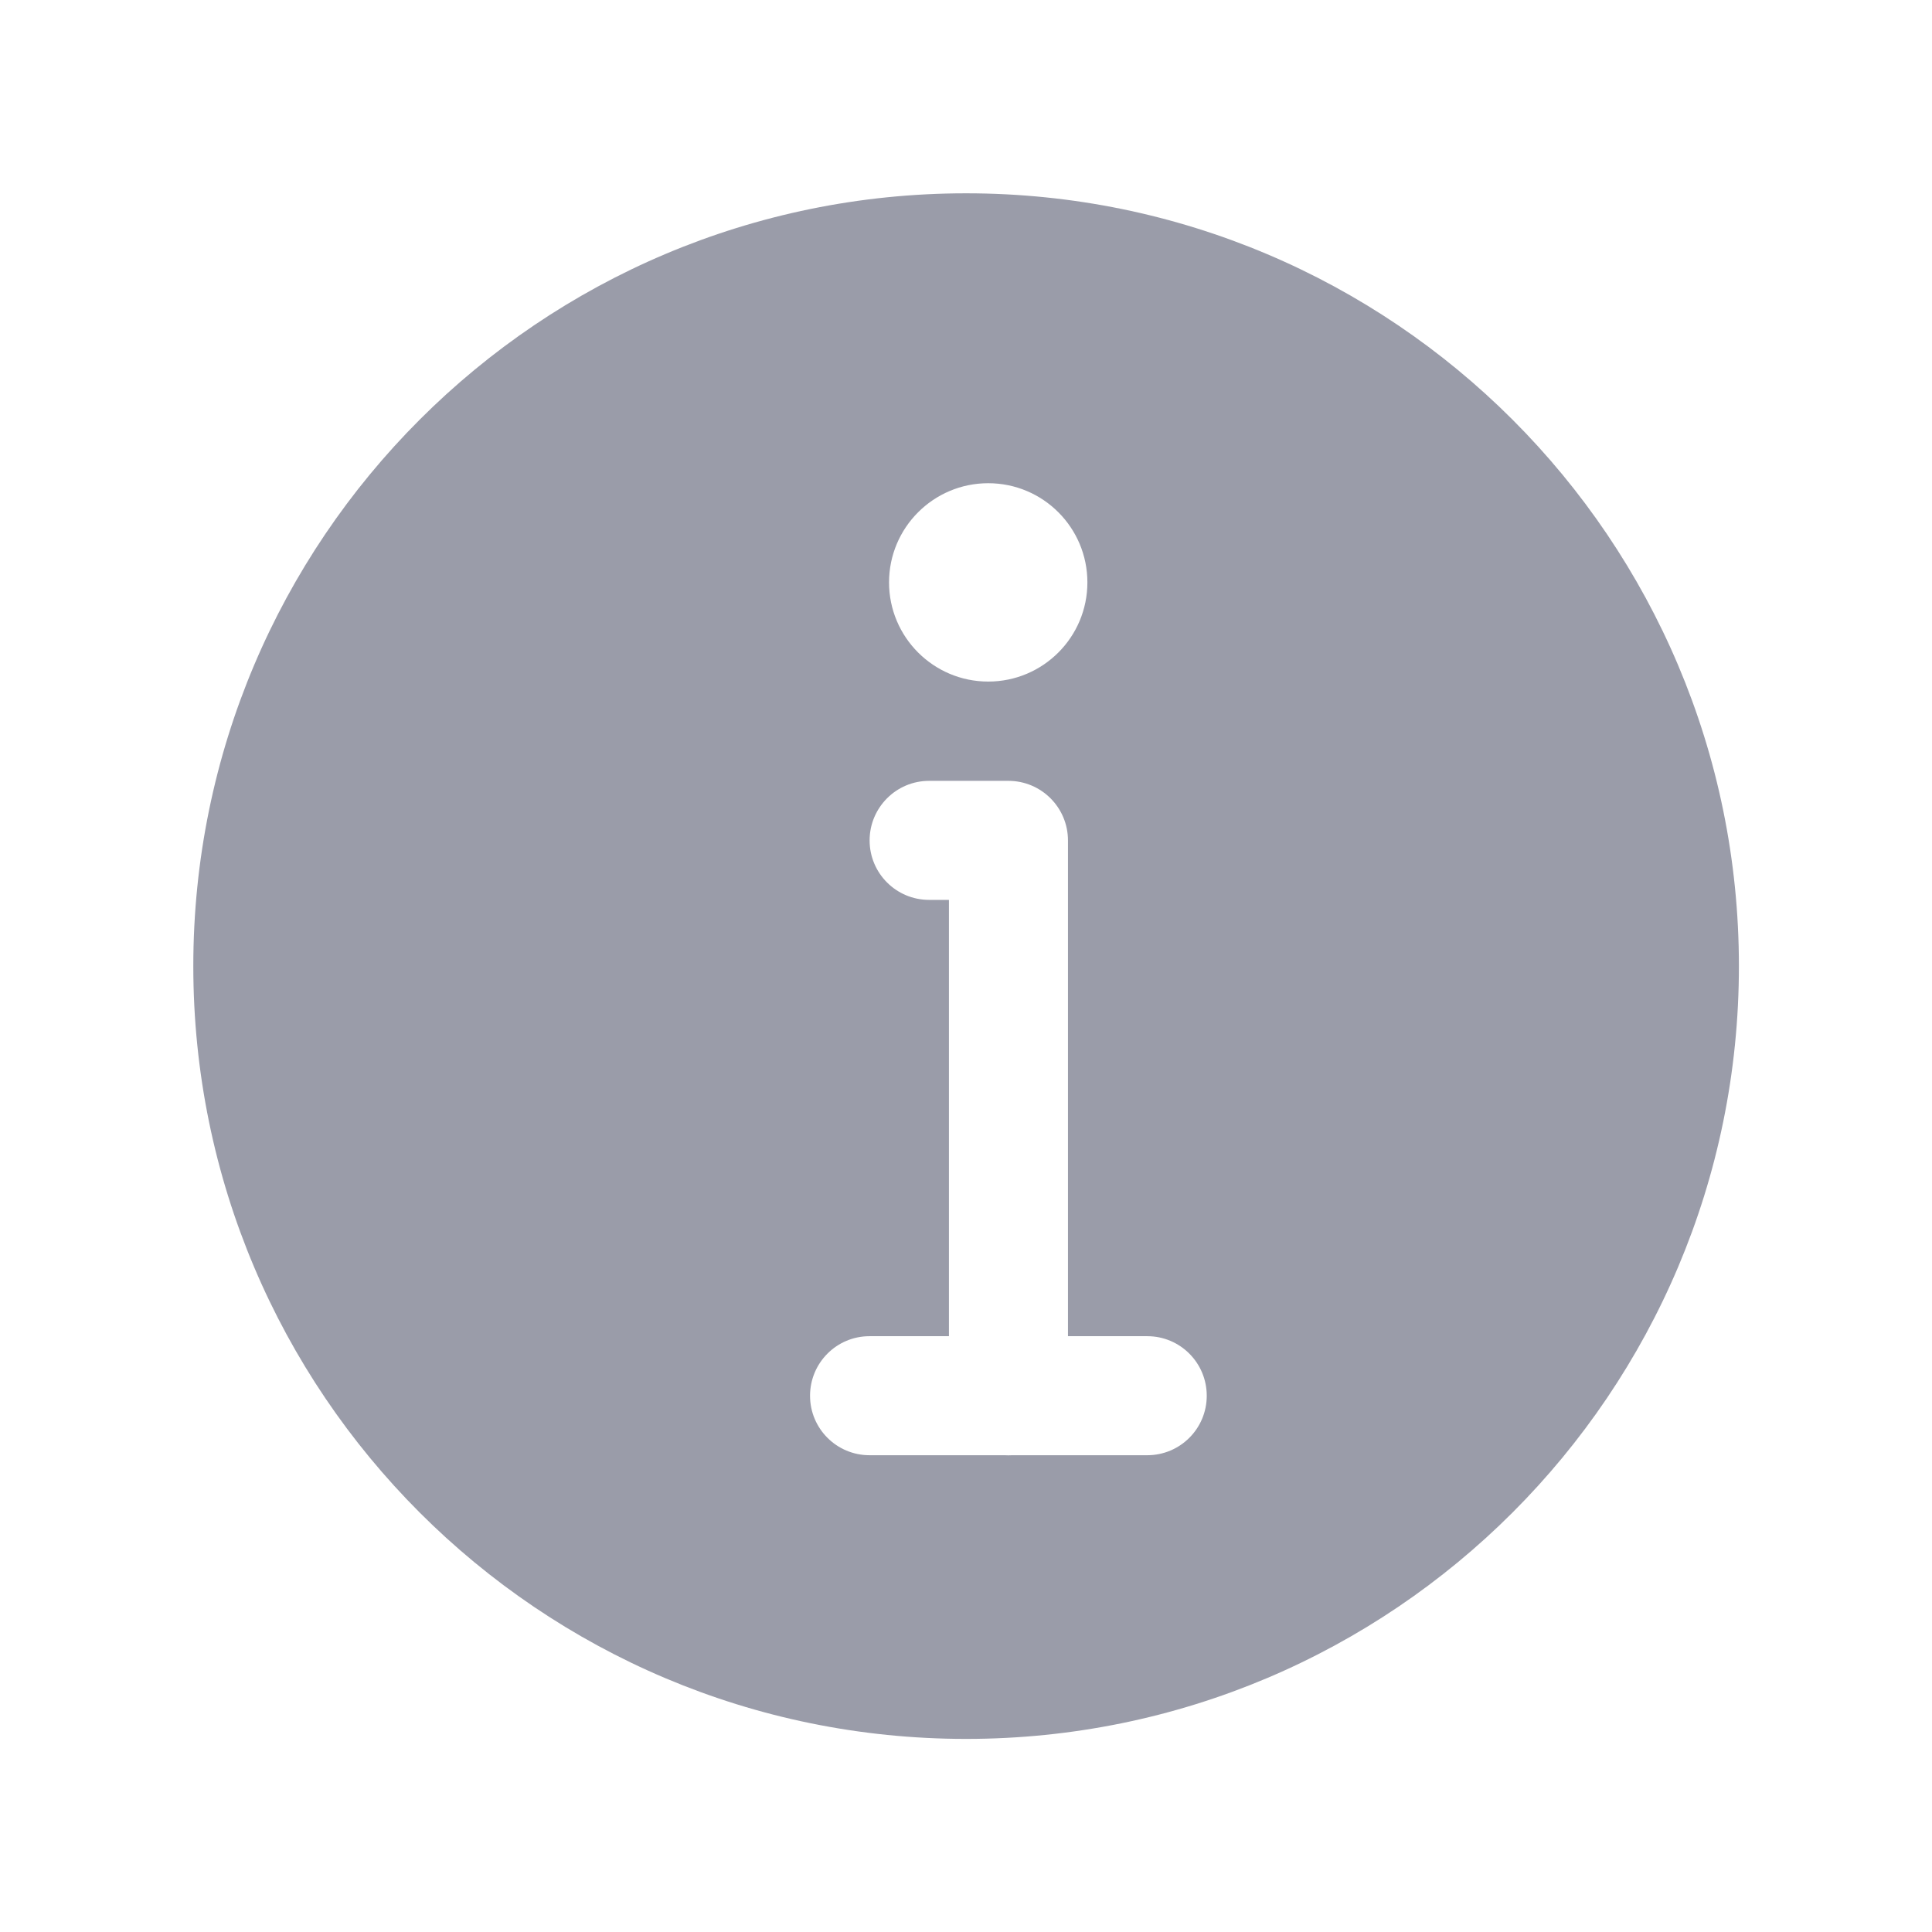
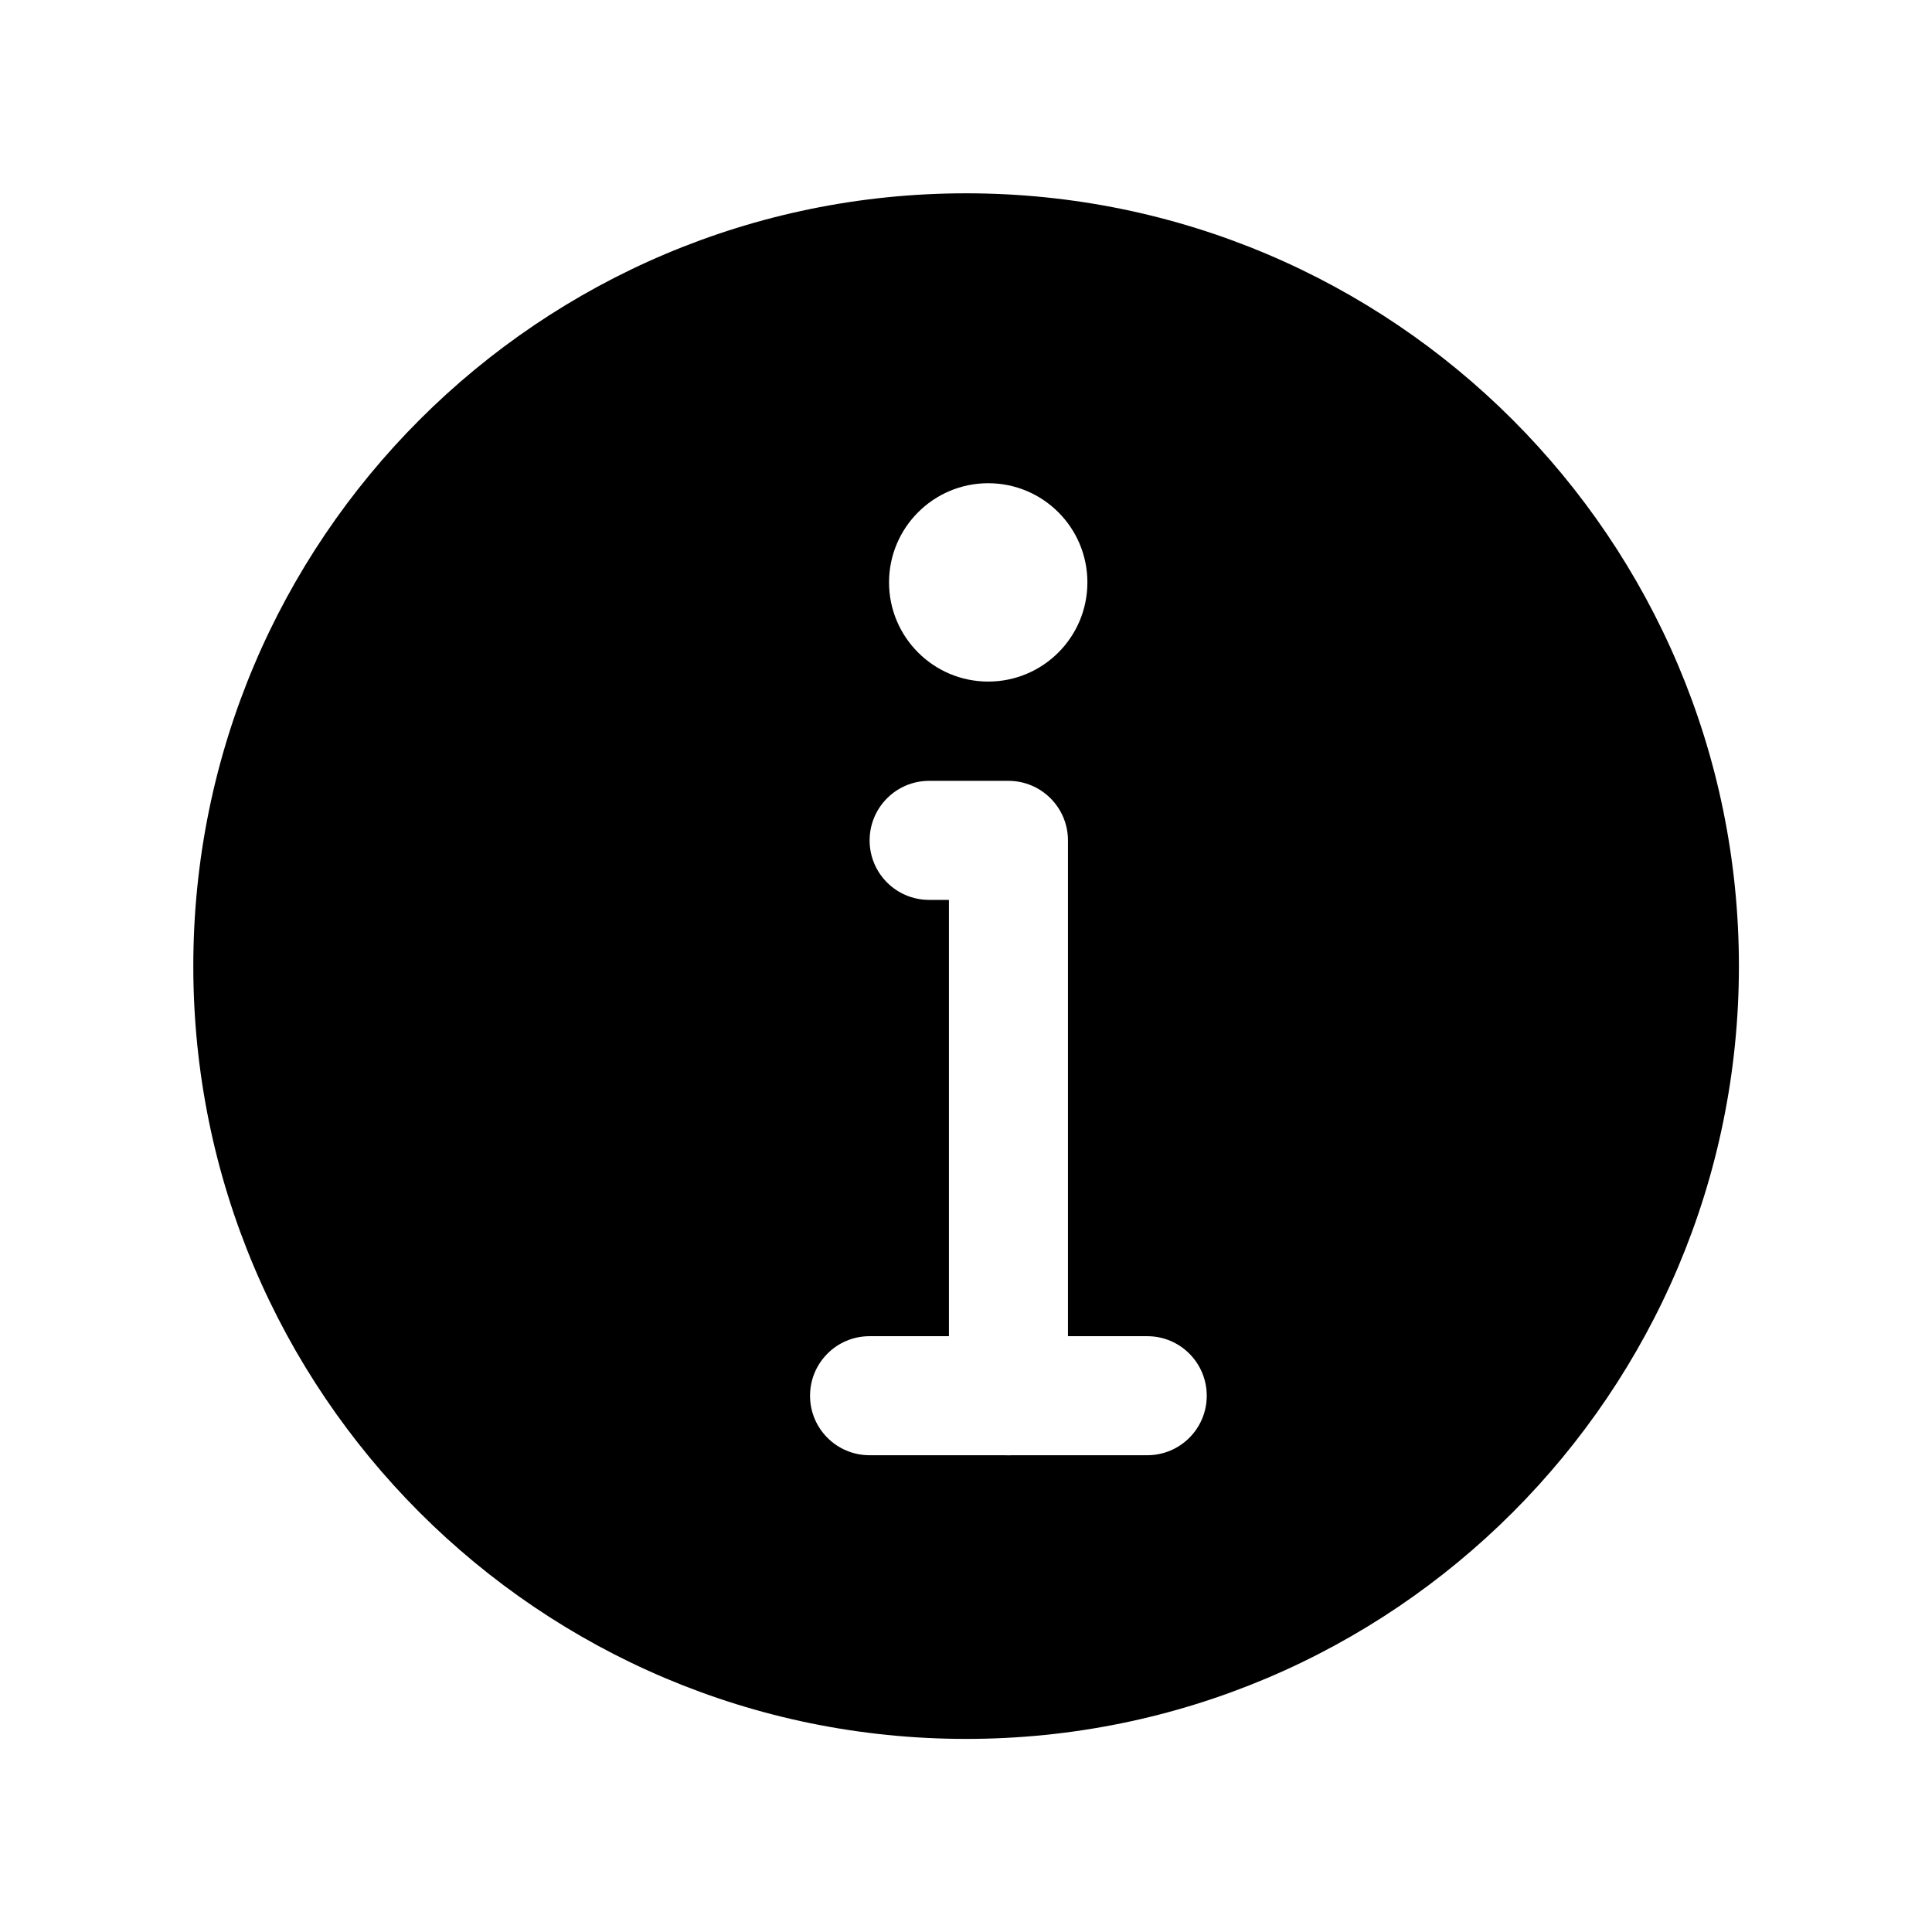
<svg xmlns="http://www.w3.org/2000/svg" width="18" height="18" viewBox="0 0 18 18" fill="none">
  <g id="help">
-     <path id="Subtract" fill-rule="evenodd" clip-rule="evenodd" d="M14.092 14.092C12.789 15.395 10.989 16.201 9.001 16.201C7.013 16.201 5.213 15.395 3.91 14.092C2.607 12.789 1.801 10.989 1.801 9.001C1.801 7.013 2.607 5.213 3.91 3.91C5.213 2.607 7.013 1.801 9.001 1.801C10.989 1.801 12.789 2.607 14.092 3.91C15.395 5.213 16.201 7.013 16.201 9.001C16.201 10.989 15.395 12.789 14.092 14.092ZM10.131 5.426C10.131 4.916 9.718 4.502 9.207 4.502C8.697 4.502 8.283 4.916 8.283 5.426C8.283 5.936 8.697 6.35 9.207 6.35C9.718 6.35 10.131 5.936 10.131 5.426ZM8.656 7.275C8.35 7.275 8.102 7.524 8.102 7.83C8.102 8.136 8.35 8.384 8.656 8.384H8.841V12.449H8.101C7.795 12.449 7.547 12.697 7.547 13.004C7.547 13.31 7.795 13.558 8.101 13.558H9.359C9.371 13.559 9.383 13.559 9.395 13.559C9.408 13.559 9.42 13.559 9.432 13.558H10.689C10.995 13.558 11.243 13.31 11.243 13.004C11.243 12.697 10.995 12.449 10.689 12.449H9.95V7.83C9.95 7.524 9.702 7.275 9.395 7.275H8.656Z" fill="#9A9CA9" />
+     <path id="Subtract" fill-rule="evenodd" clip-rule="evenodd" d="M14.092 14.092C12.789 15.395 10.989 16.201 9.001 16.201C7.013 16.201 5.213 15.395 3.91 14.092C2.607 12.789 1.801 10.989 1.801 9.001C1.801 7.013 2.607 5.213 3.91 3.91C5.213 2.607 7.013 1.801 9.001 1.801C10.989 1.801 12.789 2.607 14.092 3.91C15.395 5.213 16.201 7.013 16.201 9.001C16.201 10.989 15.395 12.789 14.092 14.092ZM10.131 5.426C10.131 4.916 9.718 4.502 9.207 4.502C8.697 4.502 8.283 4.916 8.283 5.426C8.283 5.936 8.697 6.35 9.207 6.35C9.718 6.35 10.131 5.936 10.131 5.426ZM8.656 7.275C8.35 7.275 8.102 7.524 8.102 7.83C8.102 8.136 8.35 8.384 8.656 8.384H8.841V12.449H8.101C7.795 12.449 7.547 12.697 7.547 13.004C7.547 13.31 7.795 13.558 8.101 13.558H9.359C9.371 13.559 9.383 13.559 9.395 13.559C9.408 13.559 9.42 13.559 9.432 13.558H10.689C10.995 13.558 11.243 13.31 11.243 13.004C11.243 12.697 10.995 12.449 10.689 12.449H9.95V7.83C9.95 7.524 9.702 7.275 9.395 7.275H8.656Z" fill="currentColor" />
  </g>
</svg>
